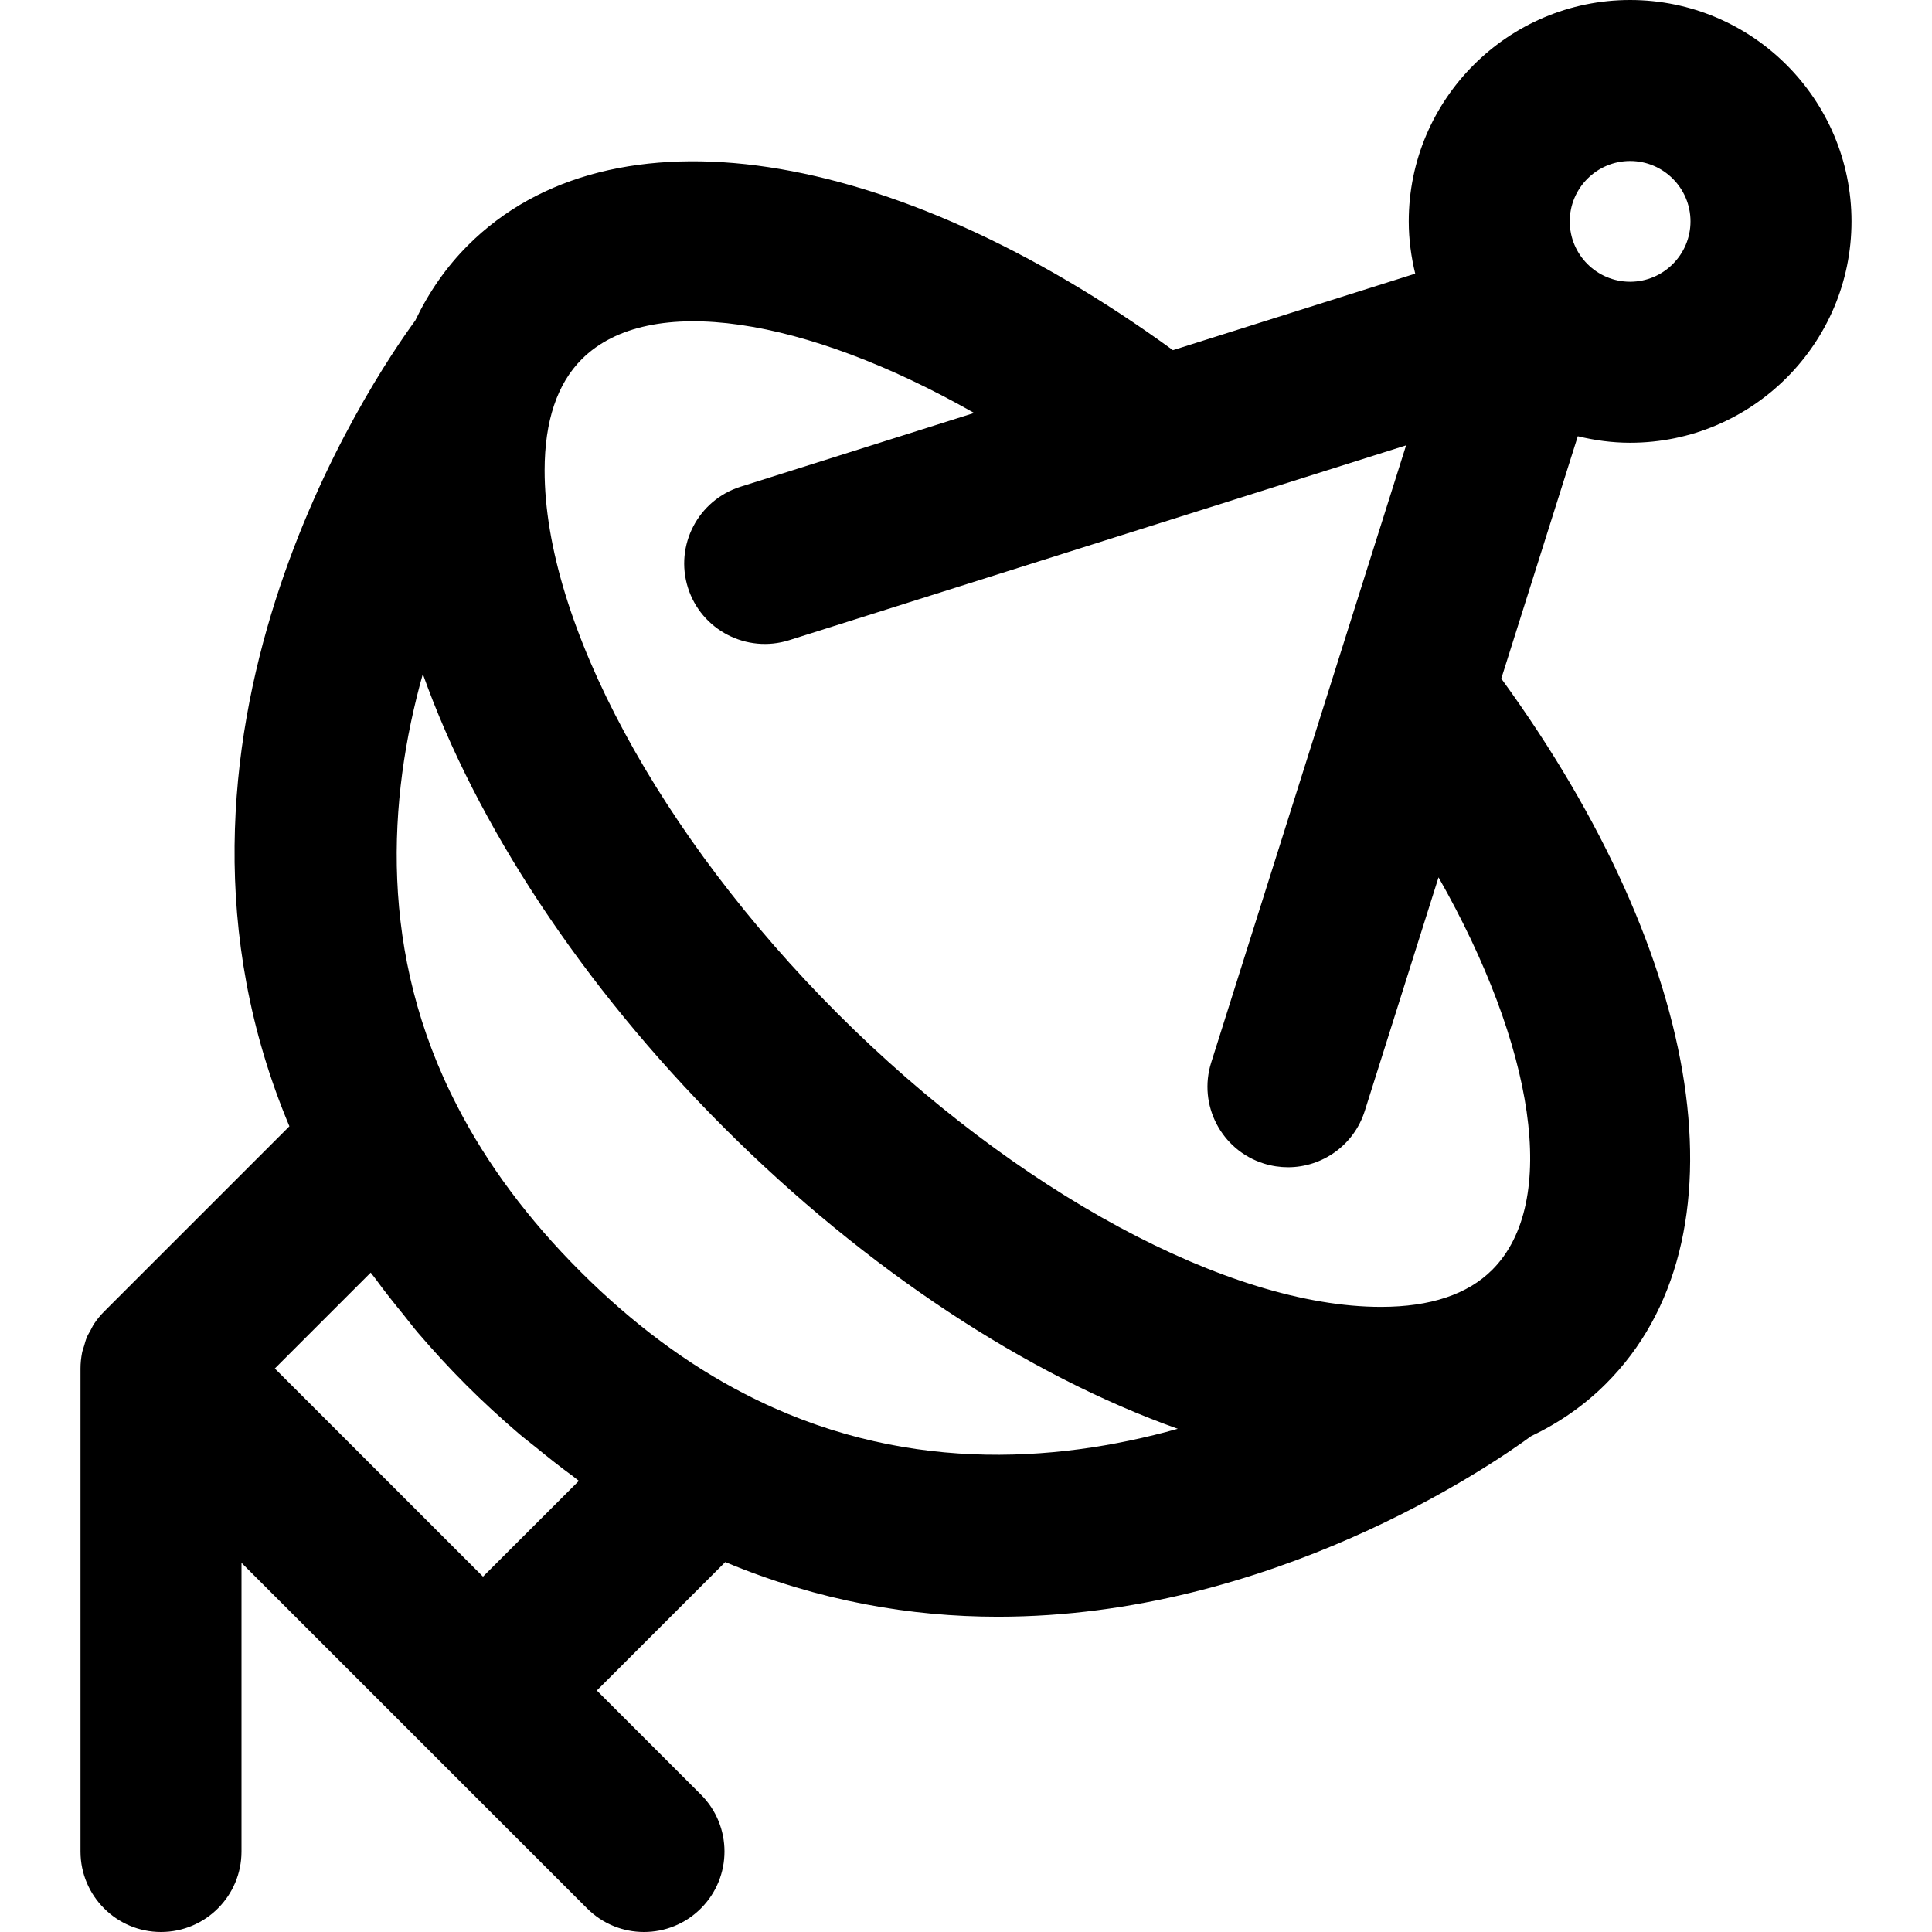
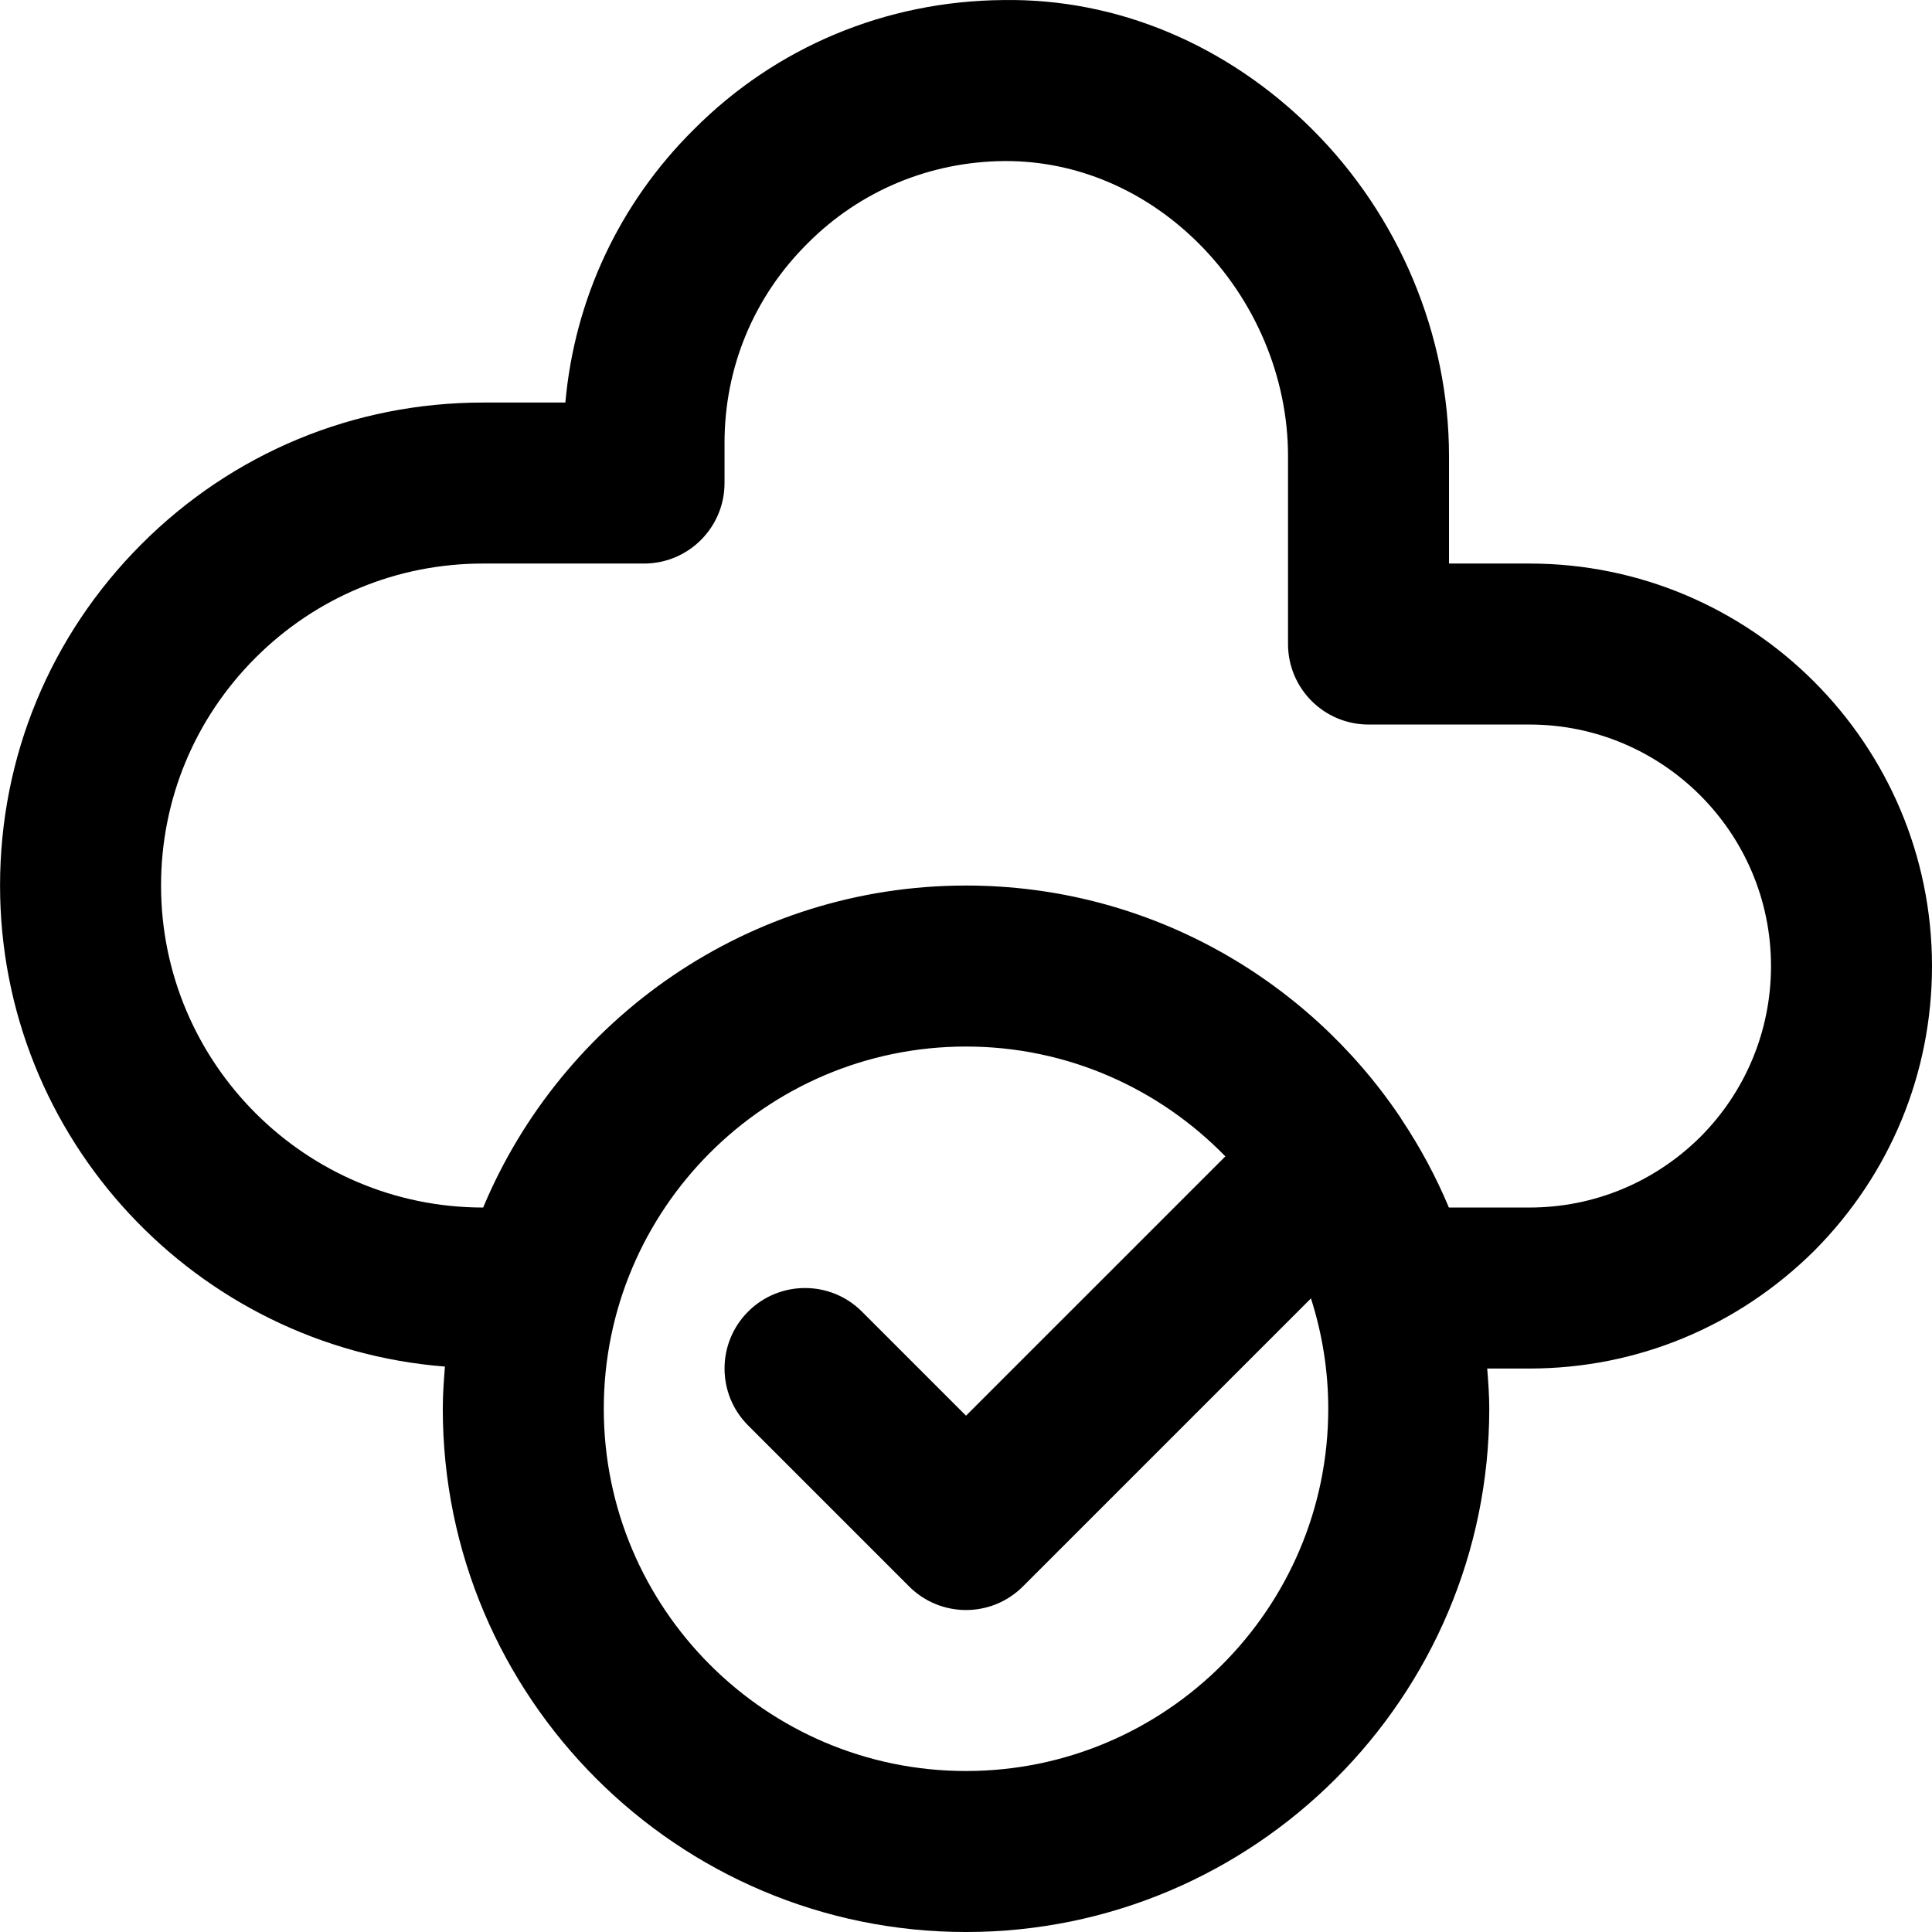
- <svg xmlns="http://www.w3.org/2000/svg" version="1.1" id="Capa_1" x="0px" y="0px" viewBox="0 0 384 384" style="enable-background:new 0 0 384 384;" xml:space="preserve">
-   <g>
-     <g>
-       <path d="M324,88c24.256,0,44-19.736,44-44c0-24.264-19.744-44-44-44c-24.256,0-44,19.736-44,44c0,3.584,0.48,7.056,1.288,10.392    L233.128,69.6C177.12,28.864,121.48,20.288,93.024,48.744c-4.32,4.312-7.808,9.352-10.488,14.968    C74.032,75.32,25.264,147.096,57.52,223.856l-36.816,36.816c-0.744,0.744-1.416,1.568-2.008,2.448    c-0.264,0.392-0.44,0.816-0.664,1.224c-0.28,0.504-0.584,0.992-0.808,1.536c-0.216,0.528-0.344,1.072-0.504,1.616    c-0.136,0.456-0.312,0.896-0.408,1.368C16.112,269.904,16,270.952,16,272v96c0,8.832,7.168,16,16,16c8.832,0,16-7.168,16-16    v-57.376l36.688,36.688l32,32C119.816,382.44,123.904,384,128,384s8.184-1.56,11.312-4.688c6.248-6.248,6.248-16.376,0-22.624    L118.624,336l25.528-25.528c18.616,7.776,36.944,10.864,54.192,10.864c54.216,0,97.696-29.824,105.968-35.88    c5.6-2.672,10.624-6.152,14.92-10.464c28.472-28.472,19.896-84.12-20.84-140.12L313.6,86.704C316.944,87.52,320.416,88,324,88z     M96,313.368L54.624,272l19.056-19.056c0.296,0.408,0.648,0.8,0.944,1.216c1.76,2.432,3.672,4.816,5.608,7.192    c0.968,1.192,1.864,2.408,2.872,3.584c3.024,3.52,6.192,6.992,9.584,10.376c3.4,3.4,6.88,6.584,10.416,9.616    c1.096,0.944,2.232,1.776,3.344,2.688c2.464,2.008,4.928,3.976,7.448,5.808c0.392,0.288,0.768,0.624,1.16,0.904L96,313.368z     M148.024,277.048c-11.376-5.832-22.384-14.032-32.712-24.36s-18.52-21.336-24.4-32.784c-15.776-30.376-13.832-61.16-6.872-85.944    c10.616,29.824,31.584,61.888,59.848,90.152c28.28,28.28,60.368,49.264,90.208,59.872    C209.344,290.92,178.544,292.84,148.024,277.048z M296.592,252.384c-4.864,4.88-12.296,7.36-22.072,7.368    c-0.016,0-0.032,0-0.048,0c-30.192,0-72.56-22.864-107.96-58.264c-35.416-35.416-58.288-77.816-58.264-108.008    c0.008-9.776,2.488-17.2,7.384-22.088c13.376-13.376,44.4-8.4,77.984,10.688l-46.44,14.664    c-8.424,2.664-13.104,11.648-10.44,20.072c2.664,8.432,11.68,13.072,20.08,10.44L279.472,88.52l-38.736,122.664    c-2.664,8.424,2.016,17.416,10.44,20.072c1.608,0.504,3.232,0.744,4.832,0.744c6.792,0,13.096-4.36,15.248-11.184l14.664-46.44    C305.008,207.976,309.976,239,296.592,252.384z M324,32c6.616,0,12,5.384,12,12c0,6.616-5.384,12-12,12c-6.616,0-12-5.384-12-12    C312,37.384,317.384,32,324,32z" />
-     </g>
-   </g>
-   <g>
- </g>
-   <g>
- </g>
-   <g>
- </g>
-   <g>
- </g>
-   <g>
- </g>
-   <g>
- </g>
-   <g>
- </g>
-   <g>
- </g>
-   <g>
- </g>
-   <g>
- </g>
-   <g>
- </g>
-   <g>
- </g>
-   <g>
- </g>
-   <g>
- </g>
-   <g>
- </g>
+ <svg xmlns="http://www.w3.org/2000/svg" height="384pt" viewBox="0 0 384 384.01" width="384pt">
+   <path d="m304.004 112.012h-16v-21.359c0-24.105-9.941-47.816-27.285-65.051-16.754-16.641-38.602-25.961-61.32-25.59-23.359.184-45.25 9.359-61.547 25.766-14.766 14.672-23.656 33.695-25.484 54.234h-16.363c-25.629 0-49.727 9.984-67.871 28.125-18.137 18.137-28.129 42.25-28.129 67.875 0 50.383 39.035 91.727 88.426 95.613-.223 2.777-.426 5.555-.426 8.387 0 57.344 46.656 104 104 104s104-46.656 104-104c0-2.707-.199-5.352-.406-8h8.406c21.289 0 41.379-8.297 56.641-23.449 15.066-15.176 23.359-35.266 23.359-56.551 0-44.113-35.887-80-80-80zm-112 240c-39.695 0-72-32.297-72-72 0-39.707 32.305-72 72-72 20.203 0 38.457 8.391 51.547 21.832l-51.547 51.543-20.688-20.688c-6.238-6.25-16.383-6.25-22.625 0-6.246 6.246-6.246 16.375 0 22.625l32 32c3.121 3.125 7.219 4.688 11.312 4.688 4.098 0 8.184-1.562 11.312-4.688l57.25-57.25c2.215 6.93 3.438 14.289 3.438 21.938 0 39.703-32.293 72-72 72zm146.008-126.082c-9.141 9.082-21.215 14.082-34.008 14.082h-16.023c-2.574-6.16-5.734-12.008-9.398-17.504-.098-.16-.184-.312-.289-.473-18.688-27.738-50.391-46.023-86.289-46.023-43.176 0-80.27 26.453-95.977 64h-.023c-35.285 0-64-28.715-64-64 0-17.082 6.664-33.152 18.754-45.25 12.094-12.094 28.168-18.75 45.246-18.75h32c8.832 0 16-7.168 16-16v-8c0-14.984 5.824-29.023 16.473-39.602 10.395-10.465 24.305-16.281 39.152-16.398h.312c14.086 0 27.648 5.773 38.223 16.285 11.336 11.273 17.84 26.715 17.84 42.355v37.359c0 8.832 7.168 16 16 16h32c26.473 0 48 21.527 48 48 0 12.789-5 24.863-13.992 33.918zm0 0" />
</svg>
